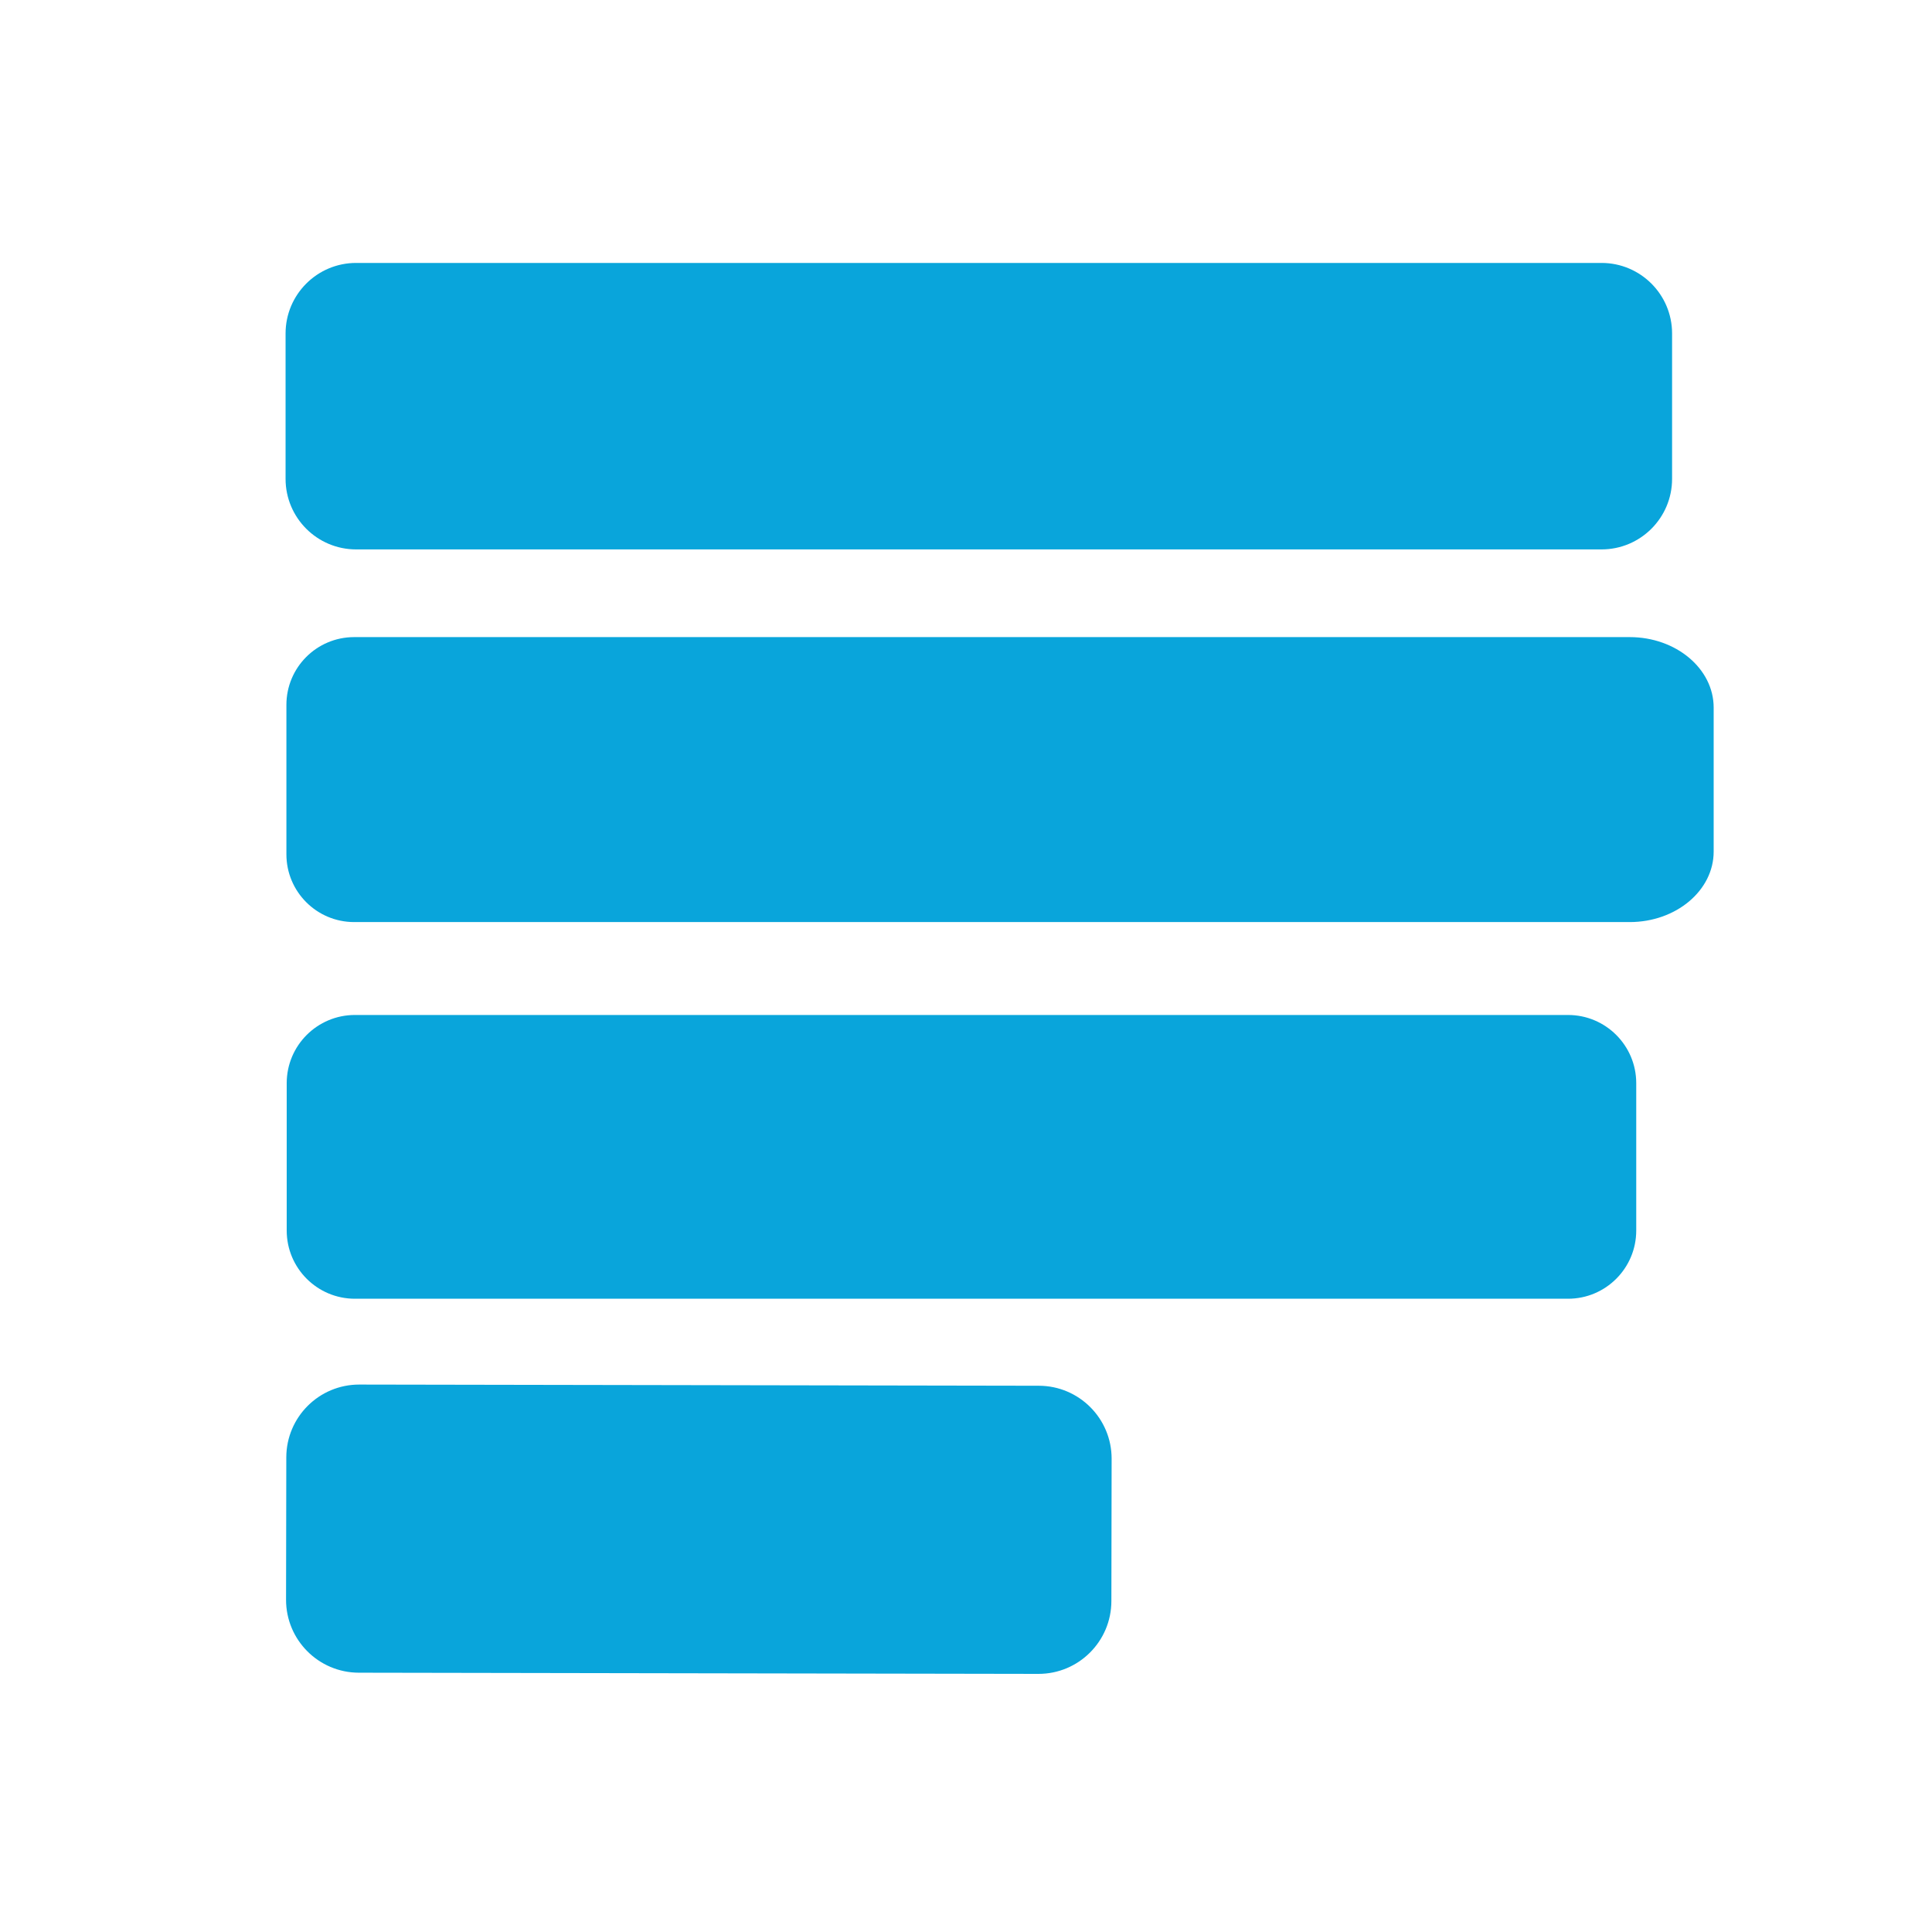
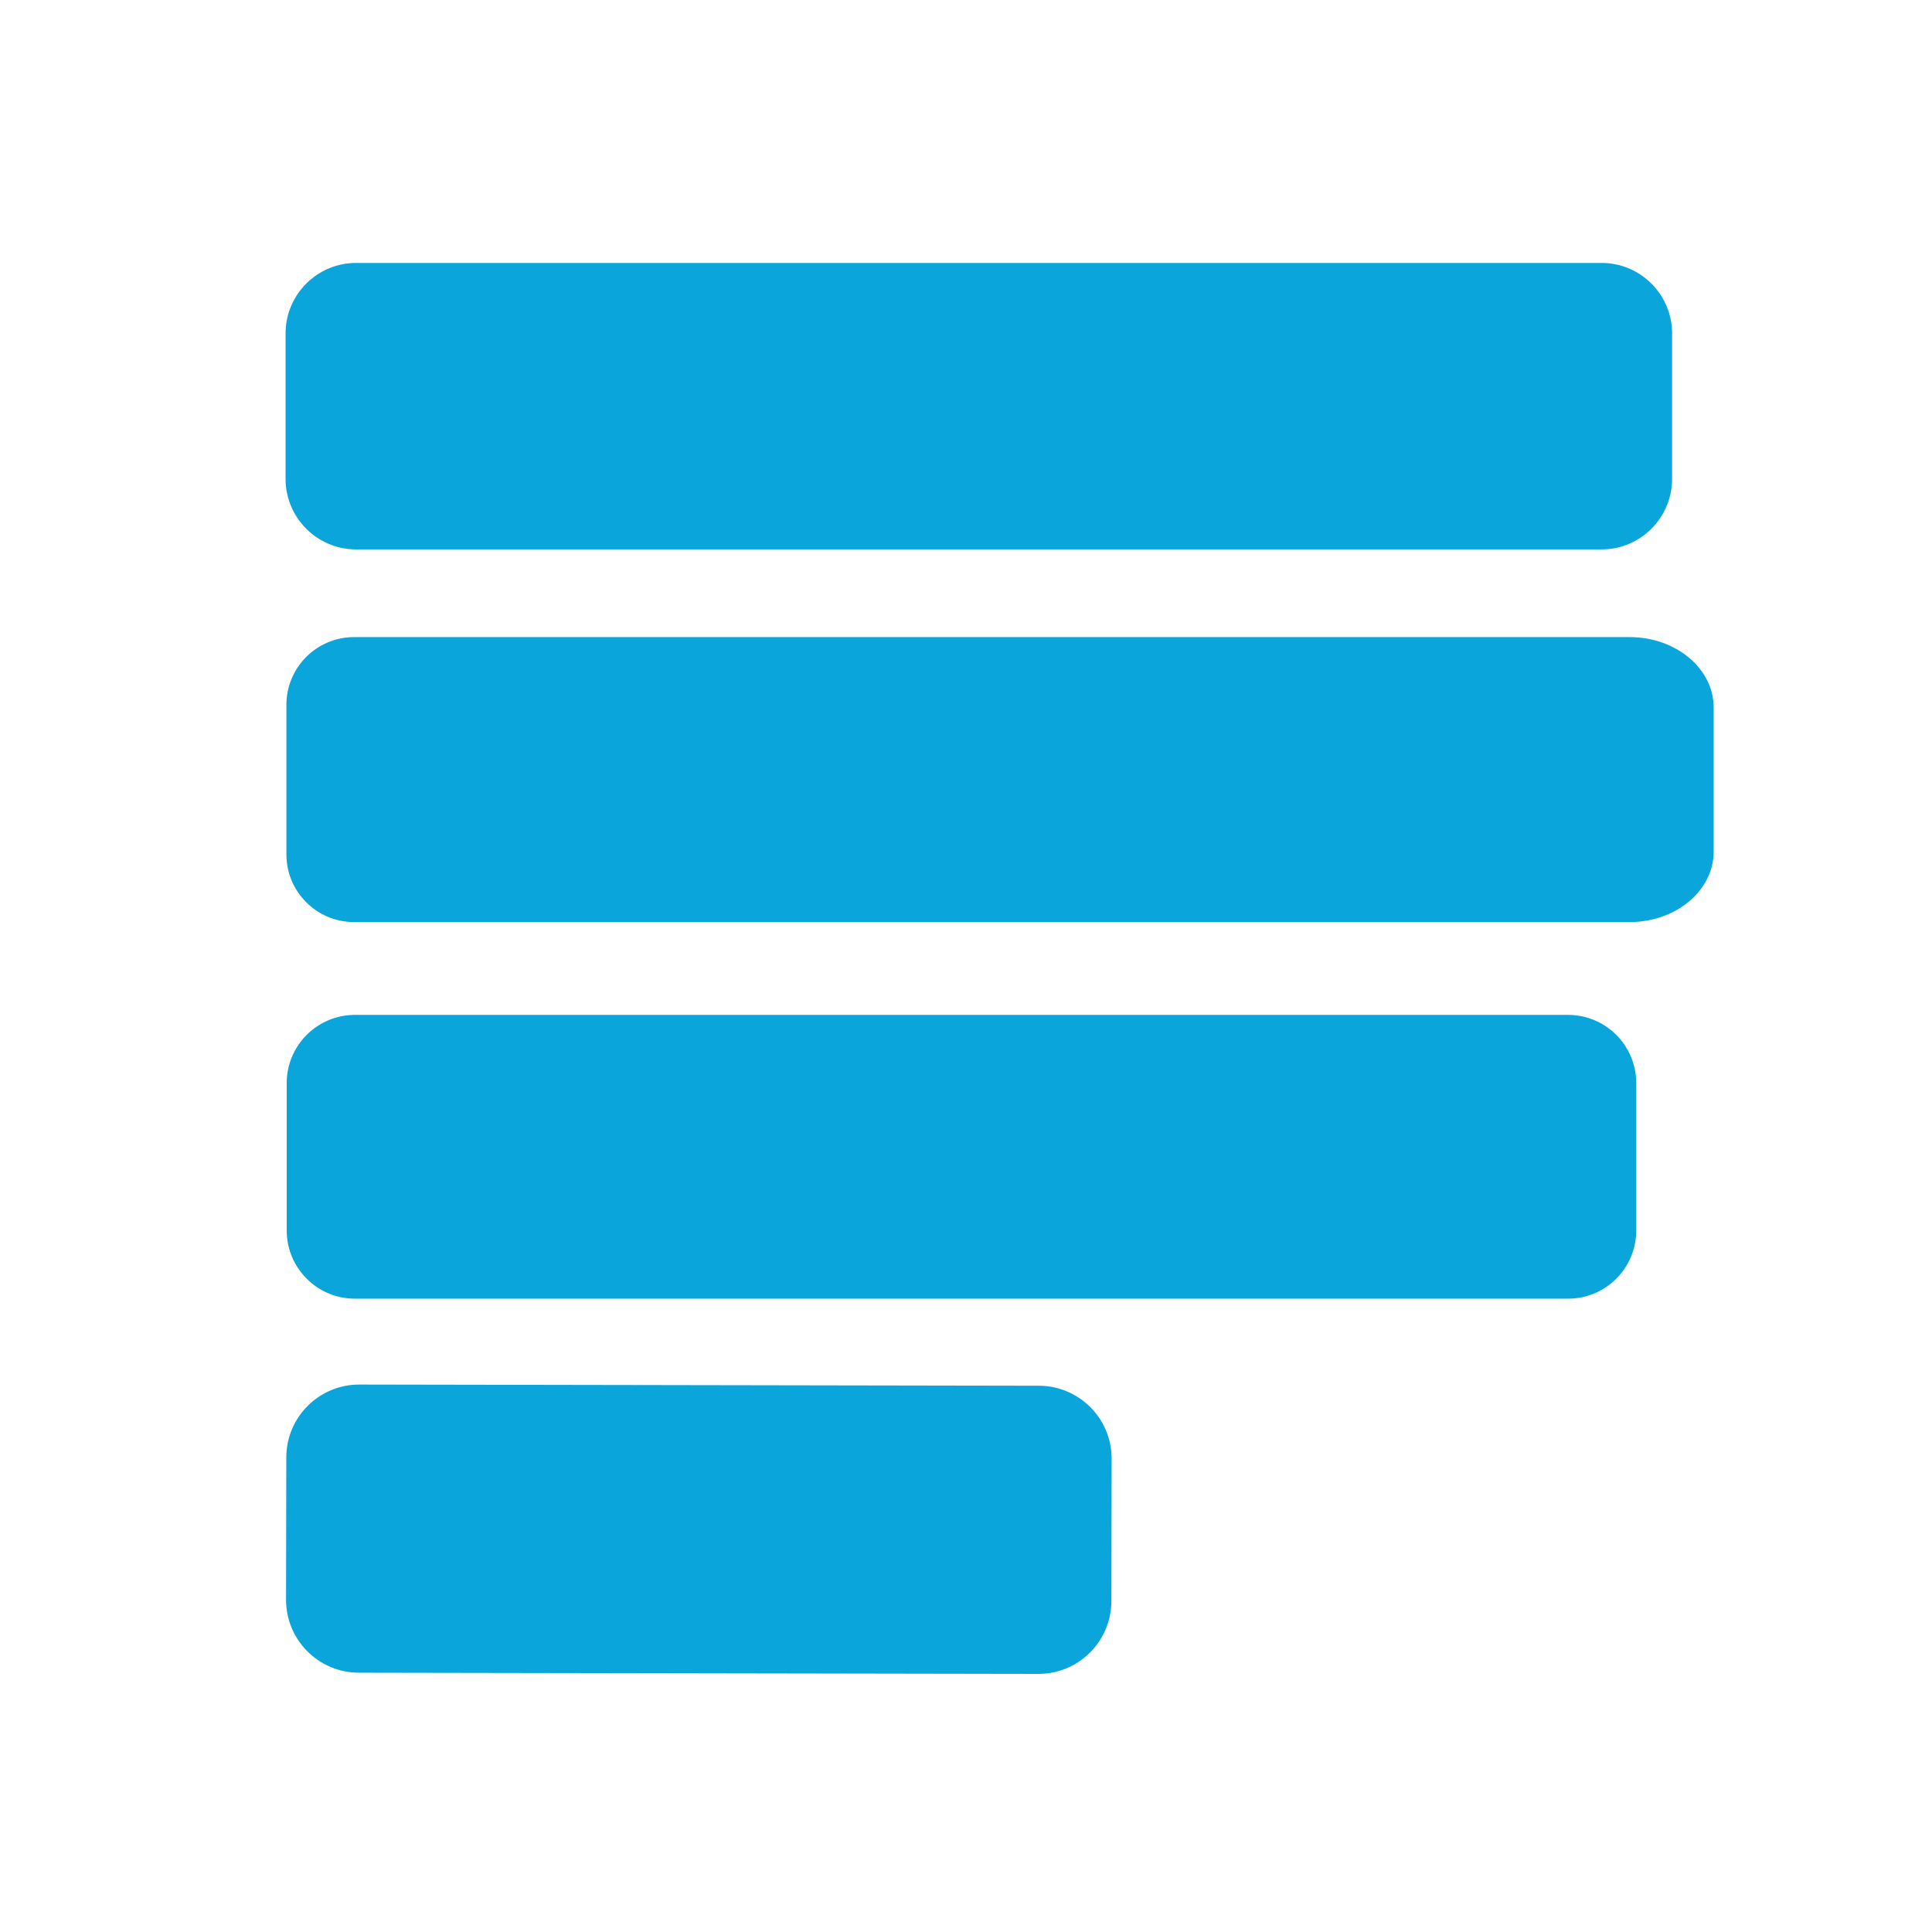
<svg xmlns="http://www.w3.org/2000/svg" version="1.1" viewBox="0.00 0.00 256.00 256.00" width="128" height="128">
  <rect fill="#09a5db" x="37.84" y="34.84" width="183.72" height="37.96" rx="9.35" />
-   <path fill="#09a5db" d="   M 37.95 93.40   A 8.98 8.98 0.0 0 1 46.93 84.42   L 215.94 84.42   A 11.13 9.34 -0.0 0 1 227.07 93.76   L 227.07 112.84   A 11.13 9.34 -0.0 0 1 215.94 122.18   L 46.93 122.18   A 8.98 8.98 0.0 0 1 37.95 113.20   L 37.95 93.40   Z" />
-   <rect fill="#09a5db" x="37.99" y="134.49" width="178.82" height="37.60" rx="9.04" />
+   <path fill="#09a5db" d="   M 37.95 93.39   A 8.97 8.97 0.0 0 1 46.92 84.42   L 215.94 84.42   A 11.13 9.34 -0.0 0 1 227.07 93.76   L 227.07 112.84   A 11.13 9.34 -0.0 0 1 215.94 122.18   L 46.92 122.18   A 8.97 8.97 0.0 0 1 37.95 113.21   L 37.95 93.39   Z" />
+   <rect fill="#09a5db" x="37.99" y="134.48" width="178.82" height="37.60" rx="9.04" />
  <rect fill="#09a5db" x="-54.68" y="-19.09" transform="translate(92.60,202.63) rotate(0.1)" width="109.36" height="38.18" rx="9.66" />
</svg>
